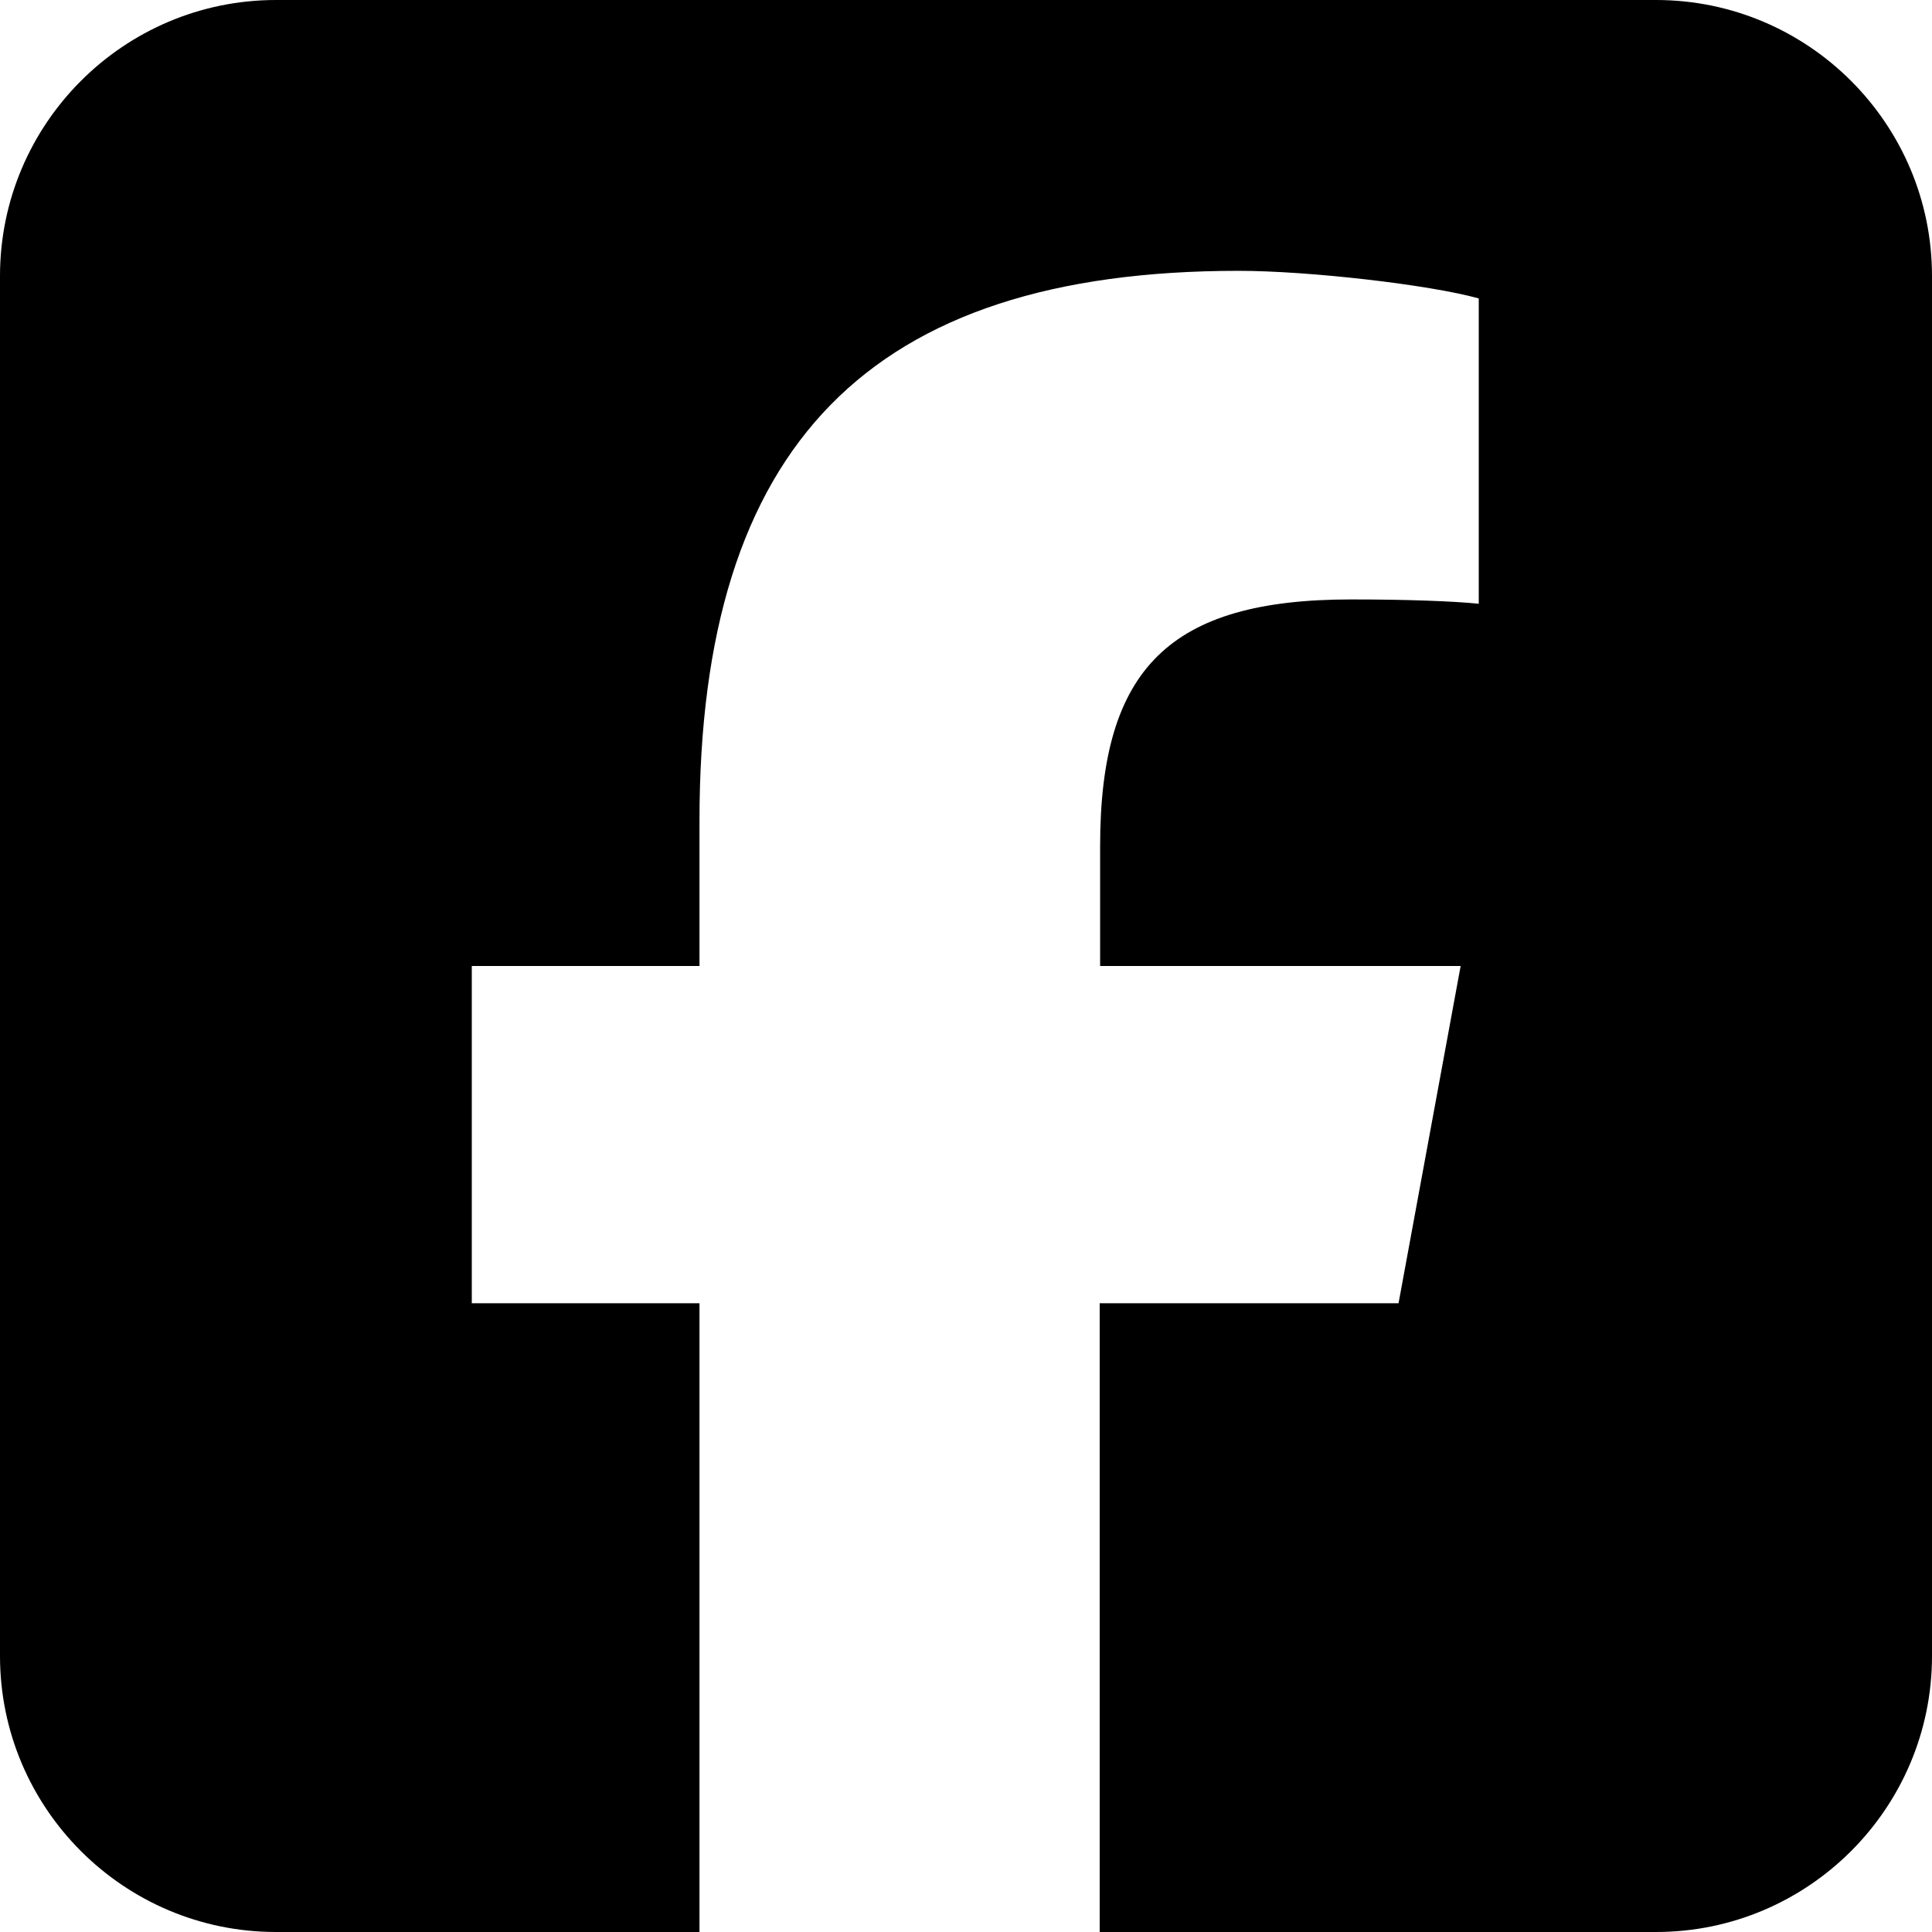
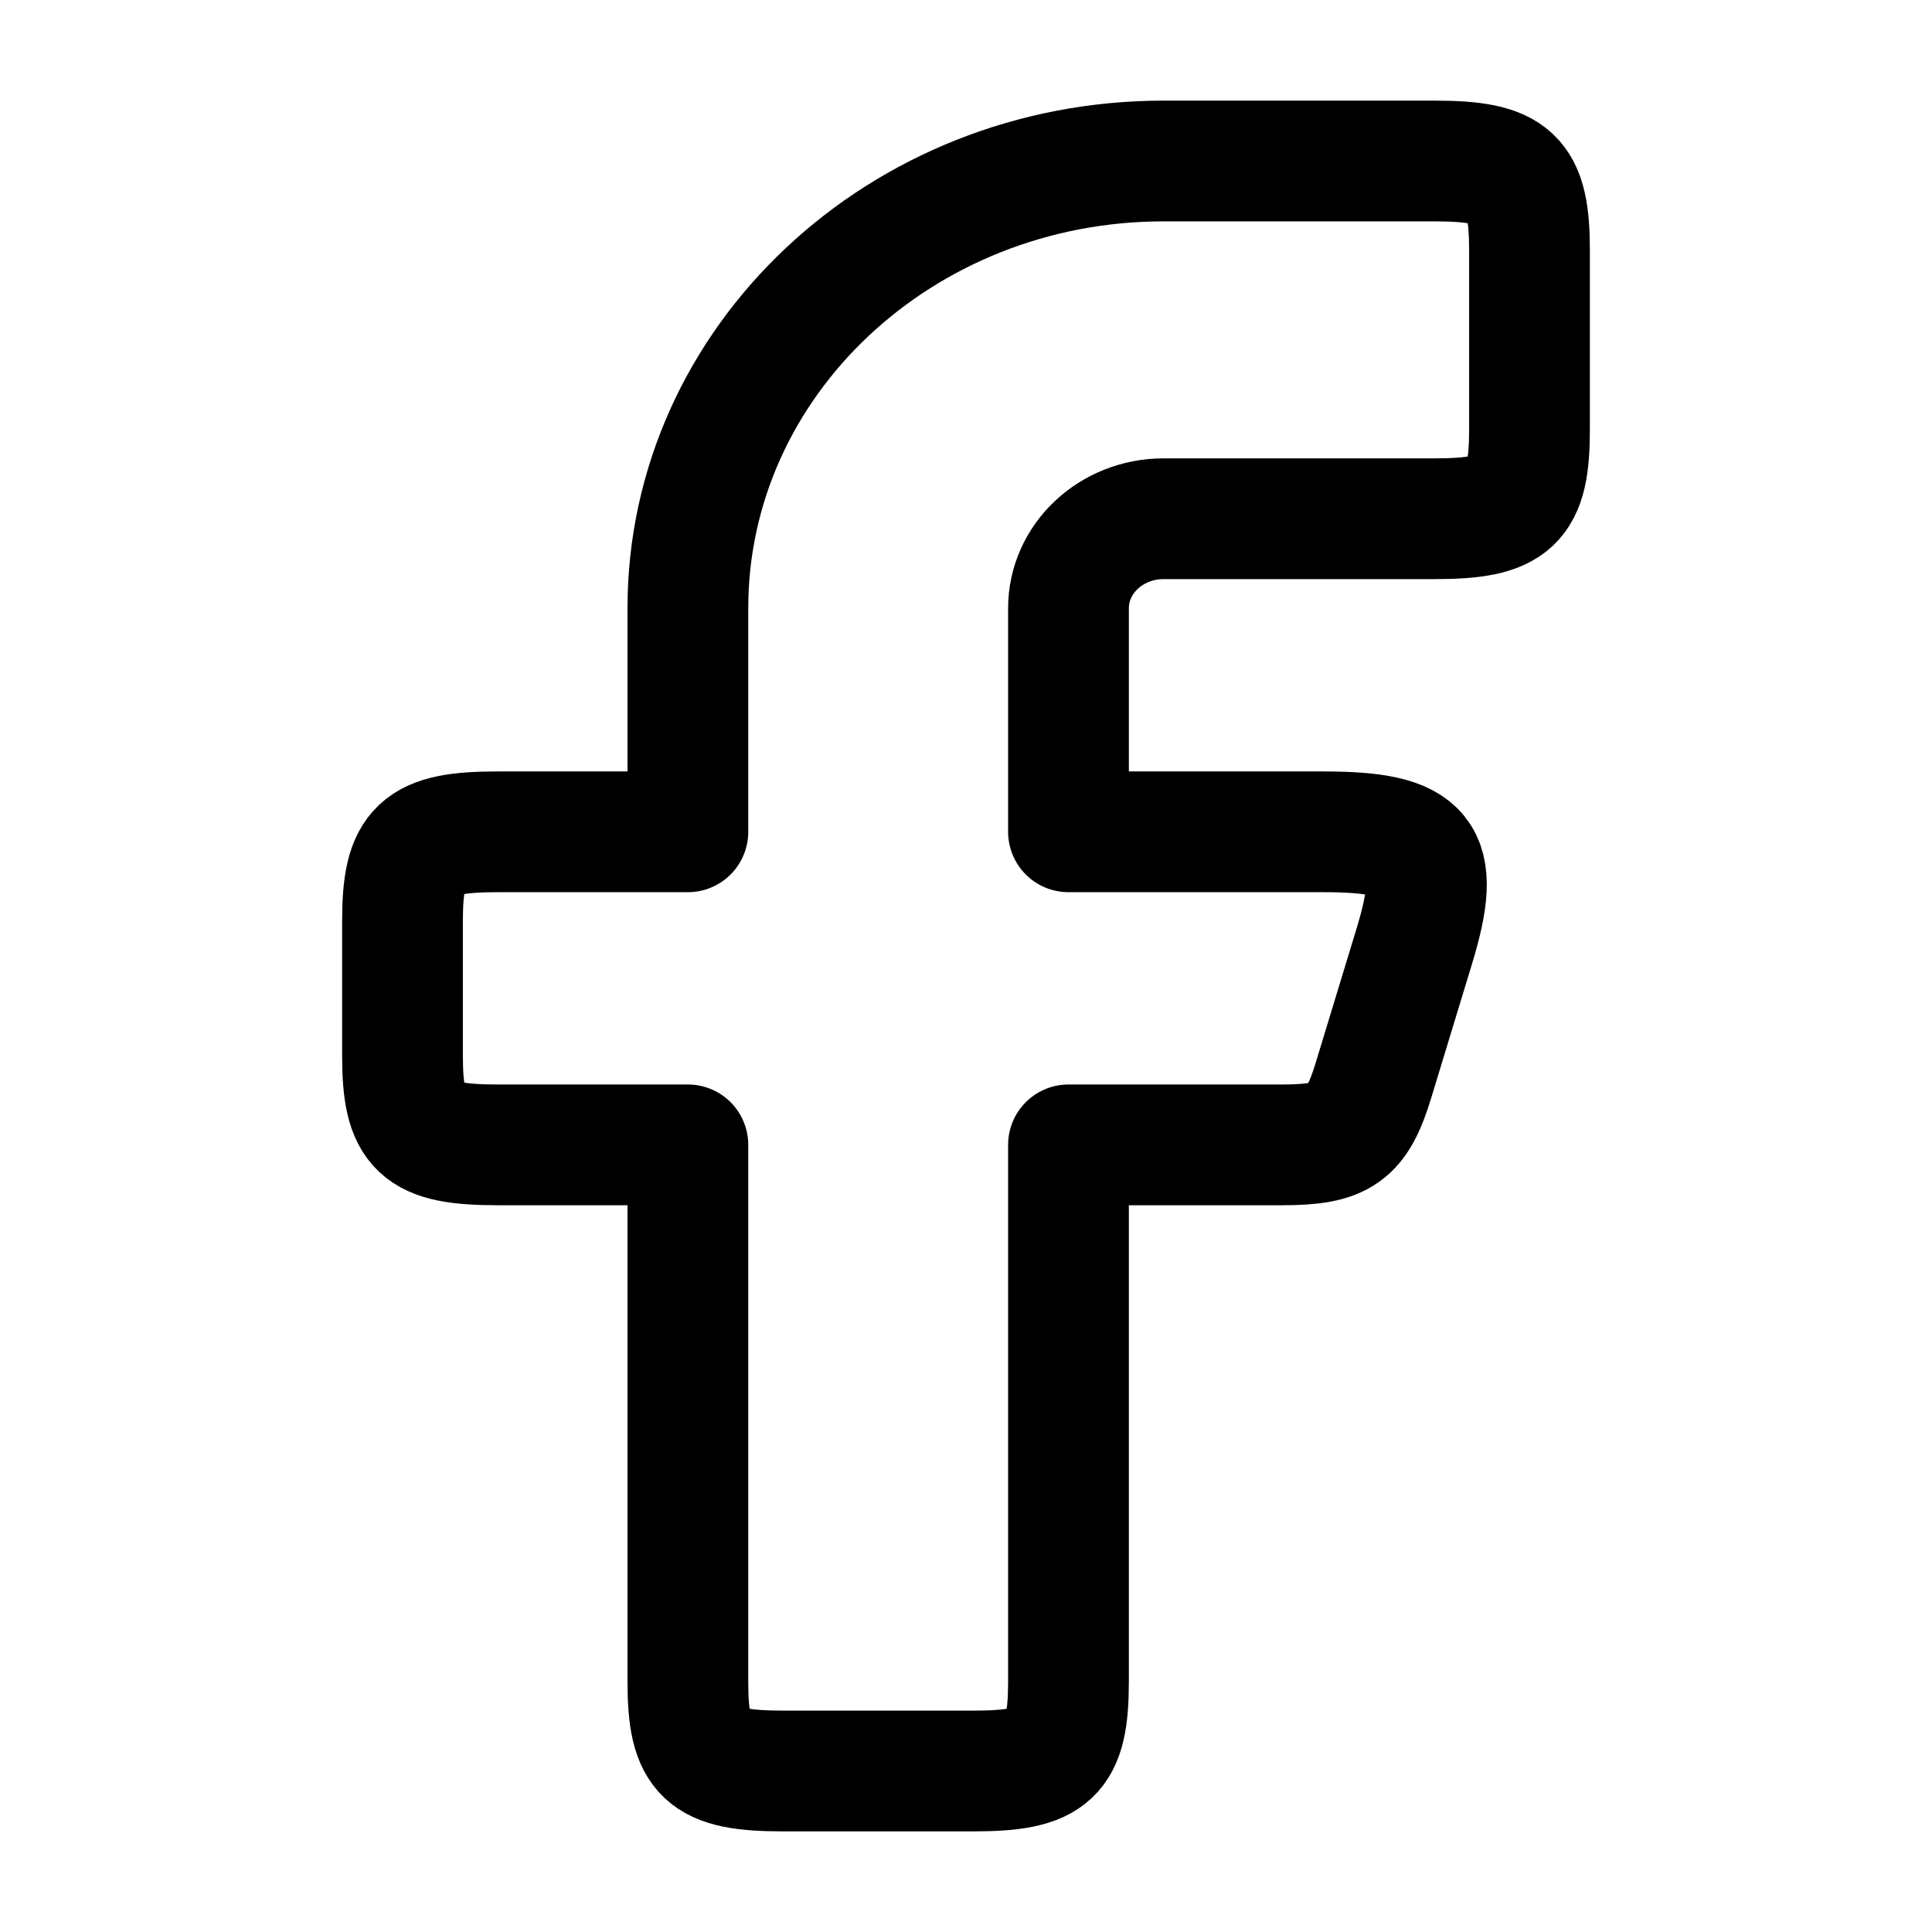
- <svg xmlns="http://www.w3.org/2000/svg" viewBox="0 32 448 448">
-   <path fill="currentColor" d="M64 32C28.7 32 0 60.7 0 96v320c0 35.3 28.7 64 64 64h98.2V334.2h-52.8V256h52.8v-33.7c0-87.1 39.4-127.5 125-127.5c16.2 0 44.2 3.2 55.7 6.4V172c-6-.6-16.5-1-29.6-1c-42 0-58.2 15.9-58.2 57.2V256h83.6l-14.4 78.2H255V480h129c35.3 0 64-28.7 64-64V96c0-35.3-28.7-64-64-64z" />
+ <svg xmlns="http://www.w3.org/2000/svg" viewBox="0 0 24 24">
+   <path fill="none" stroke="currentColor" stroke-linejoin="round" stroke-width="1.5" d="M6.182 10.333c-.978 0-1.182.192-1.182 1.111v1.667c0 .92.204 1.111 1.182 1.111h2.363v6.667c0 .92.205 1.111 1.182 1.111h2.364c.978 0 1.182-.192 1.182-1.111v-6.667h2.654c.741 0 .932-.135 1.136-.806l.507-1.666c.349-1.149.133-1.417-1.137-1.417h-3.16V7.556c0-.614.529-1.112 1.181-1.112h3.364c.978 0 1.182-.191 1.182-1.11V3.11C19 2.191 18.796 2 17.818 2h-3.364c-3.263 0-5.909 2.487-5.909 5.556v2.777z" clip-rule="evenodd" />
</svg>
